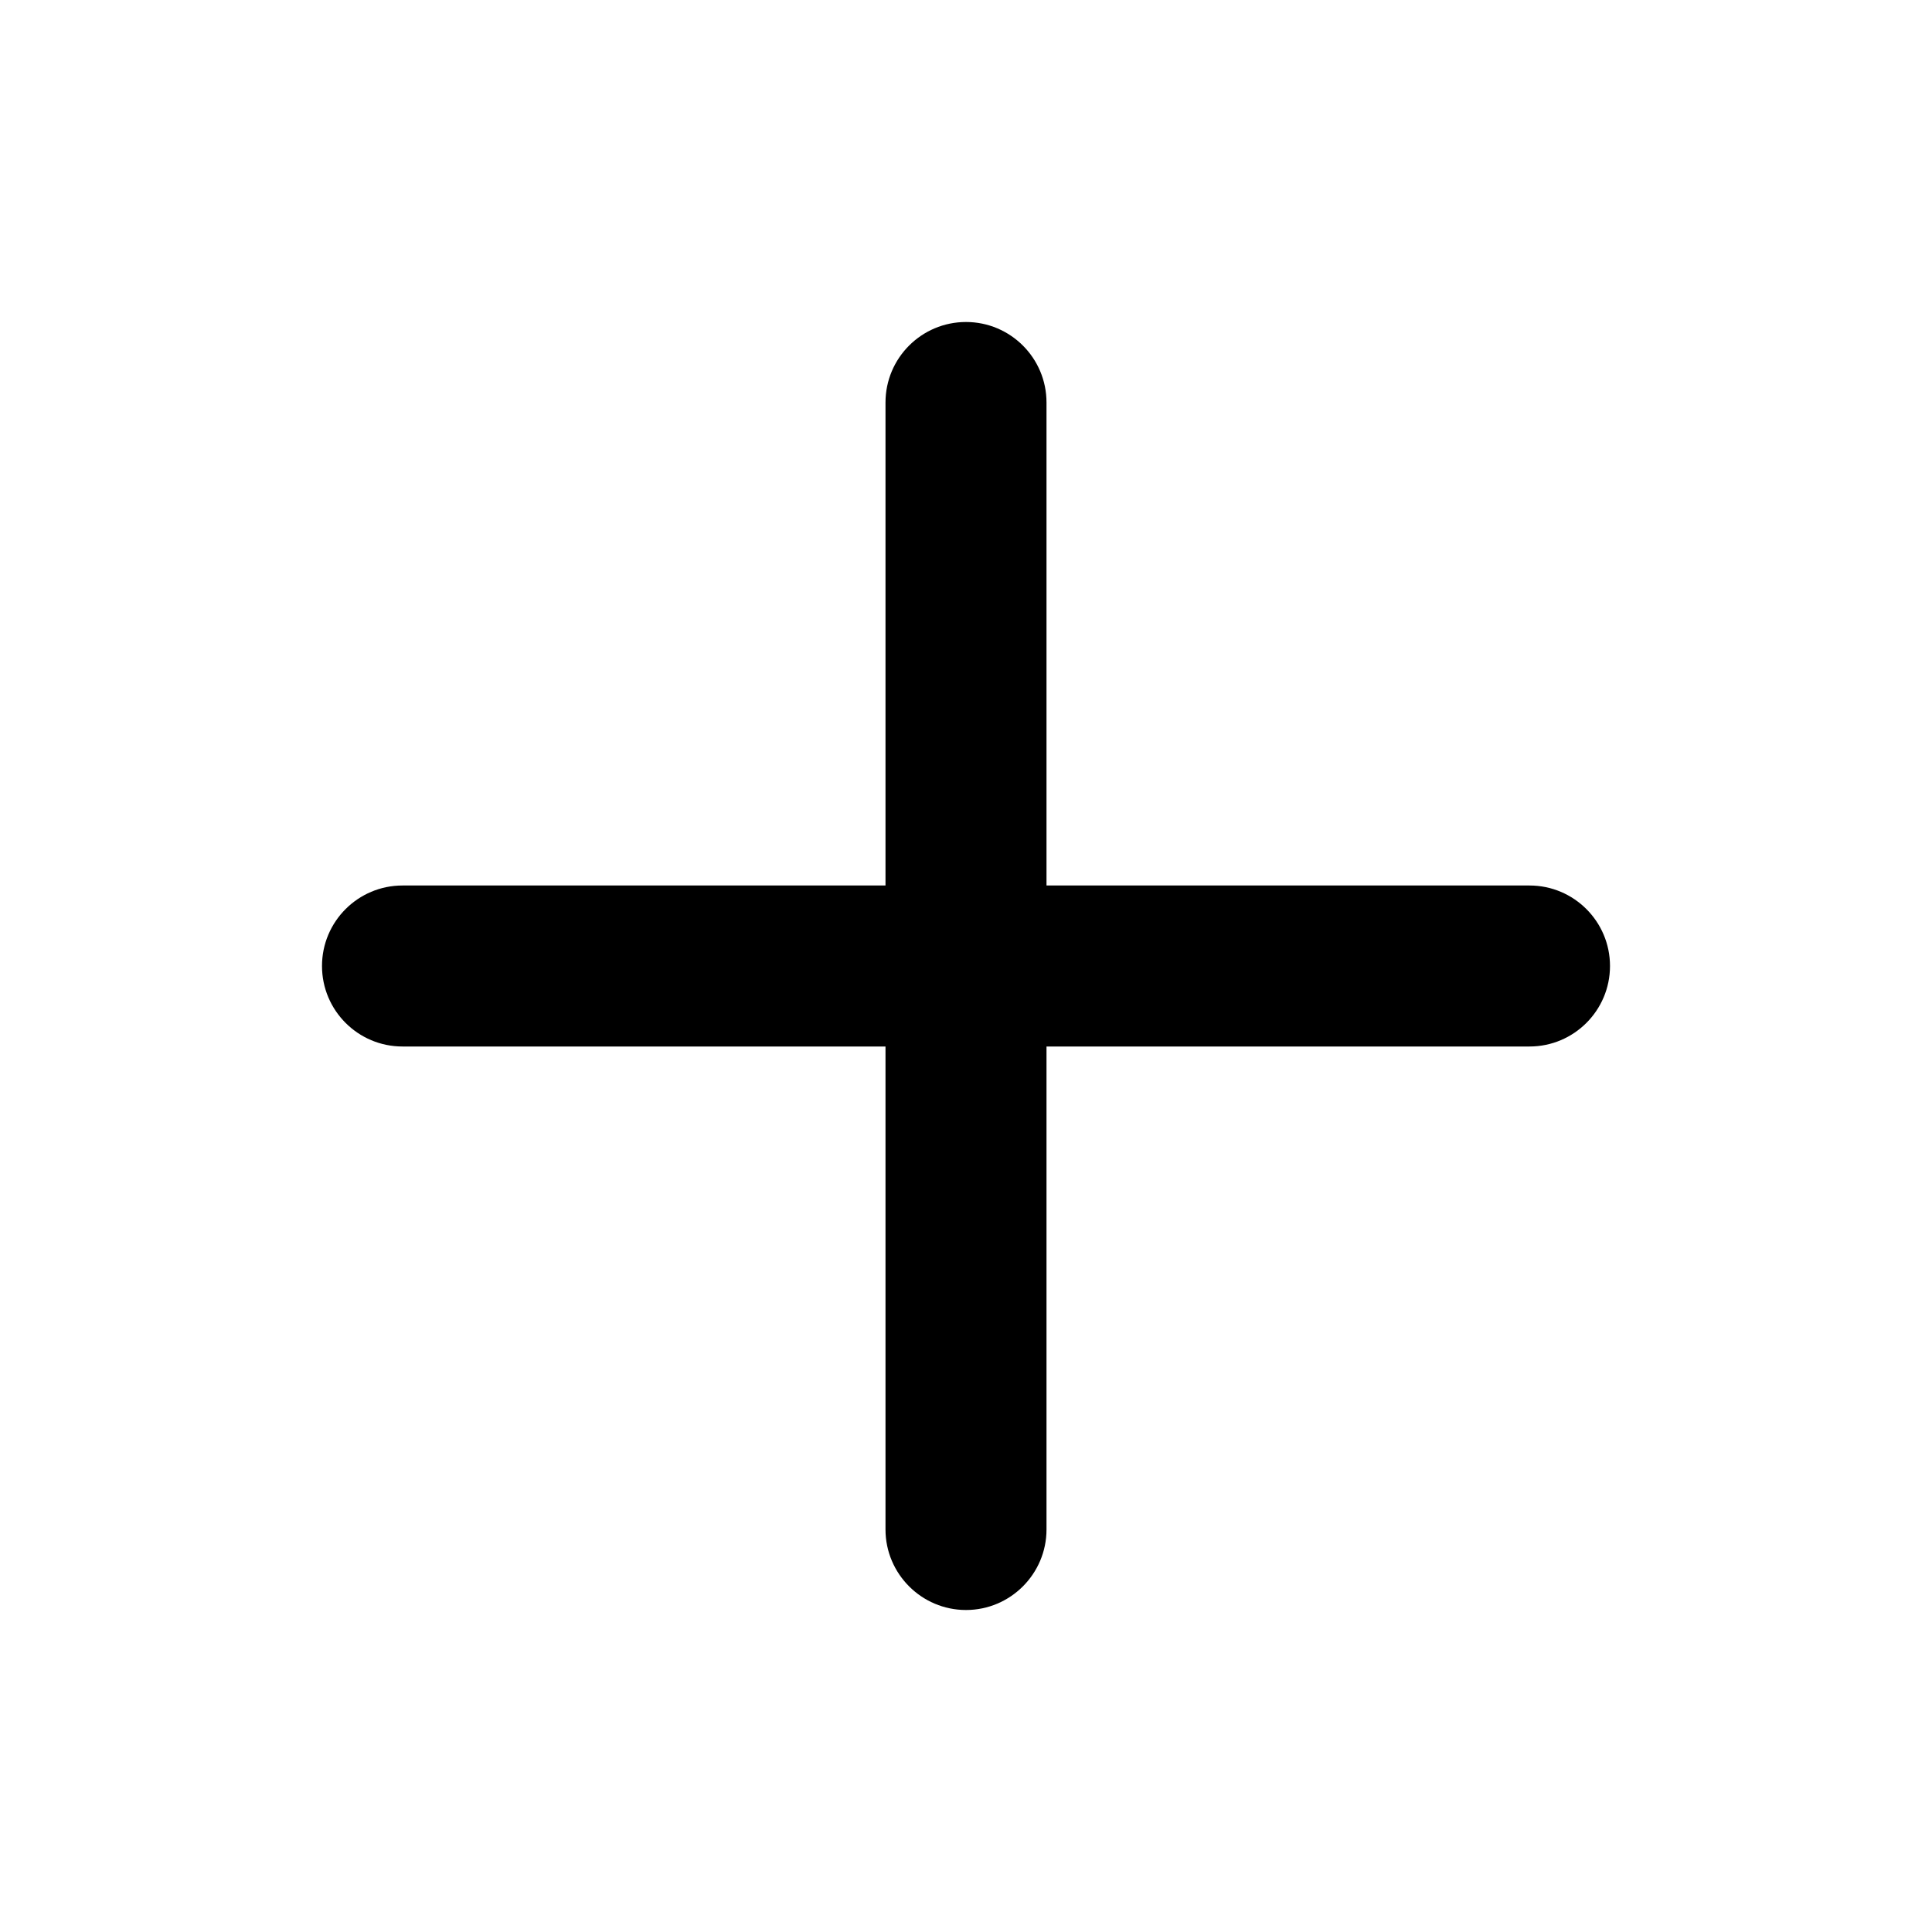
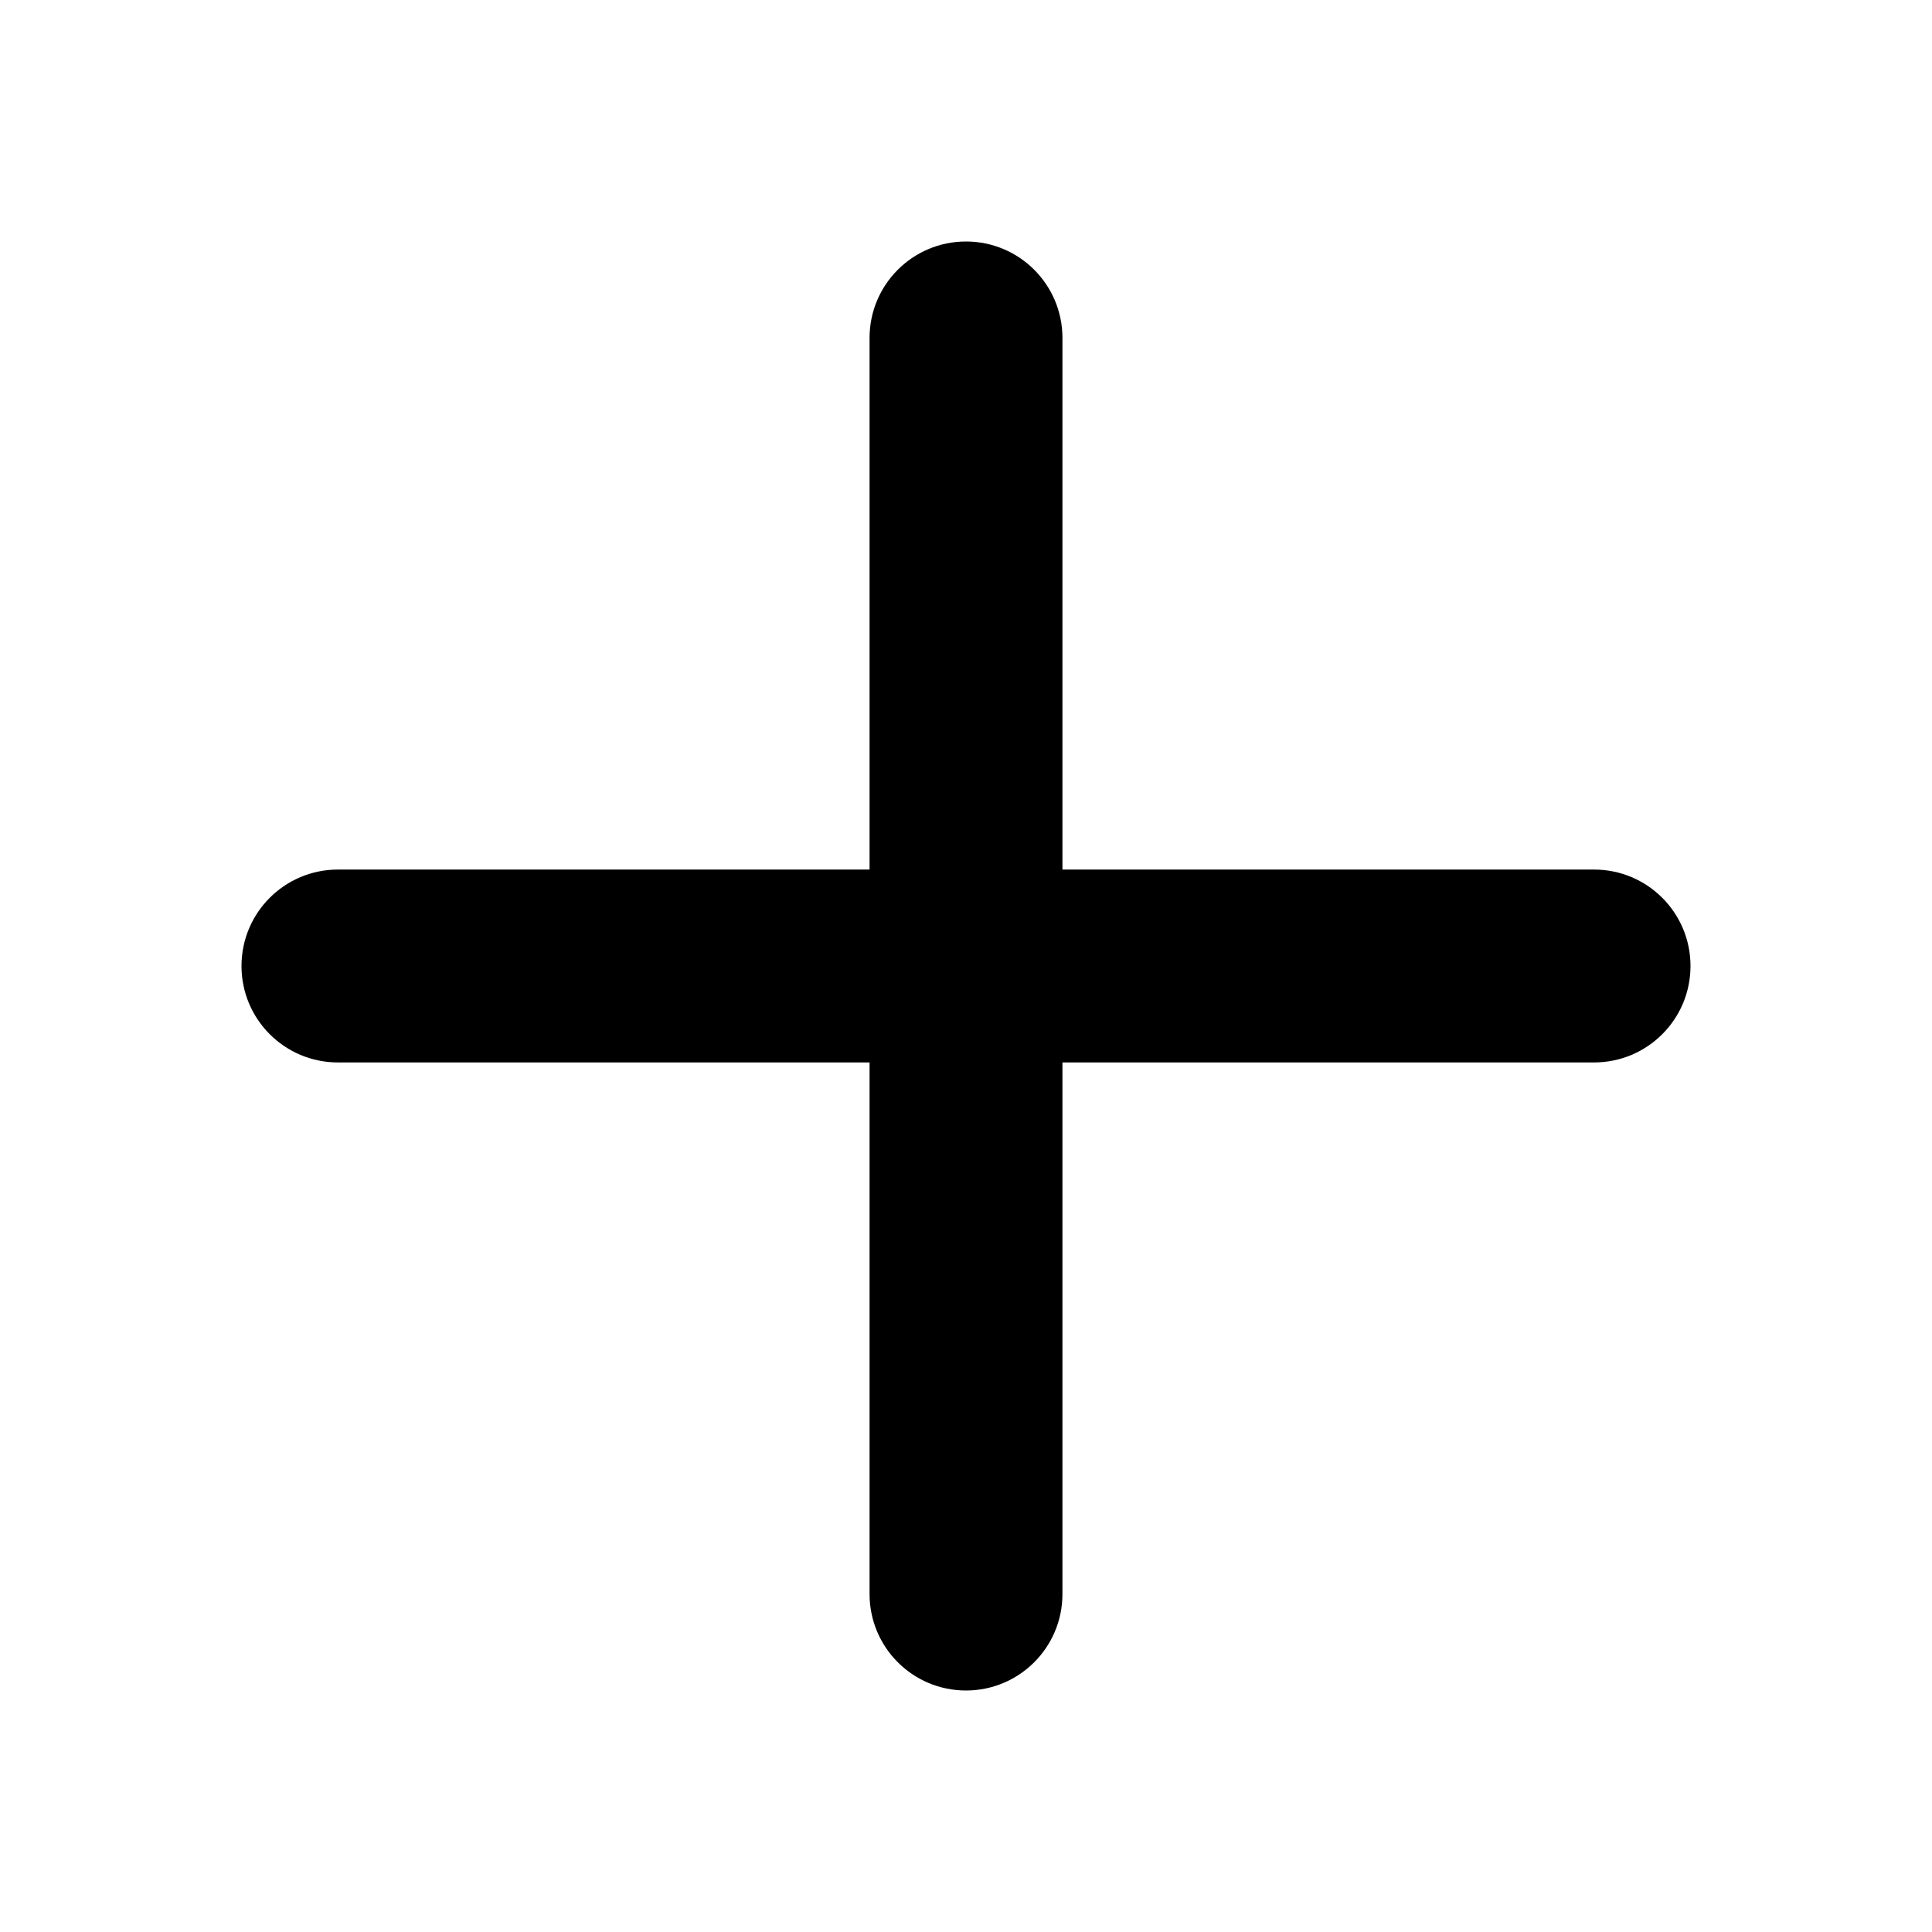
<svg xmlns="http://www.w3.org/2000/svg" width="24" height="24" viewBox="0 0 24 24" class="eds-icon">
-   <path d="M12 4C12.552 4 13 4.448 13 5V11H19C19.552 11 20 11.448 20 12C20 12.552 19.552 13 19 13H13V19C13 19.55 12.552 20 12 20C11.448 20 11 19.55 11 19V13H5C4.448 13 4 12.552 4 12C4 11.448 4.448 11 5 11H11V5C11 4.448 11.448 4 12 4Z" />
+   <path d="M3 12C3 12.662 3.536 13.198 4.198 13.198H10.802V19.802C10.802 20.464 11.338 21 12 21C12.662 21 13.198 20.464 13.198 19.802L13.198 13.198H19.802C20.464 13.198 21 12.662 21 12C21 11.338 20.464 10.802 19.802 10.802H13.198V4.198C13.198 3.536 12.662 3 12 3C11.338 3 10.802 3.536 10.802 4.198V10.802L4.198 10.802C3.536 10.802 3 11.338 3 12Z" />
</svg>
